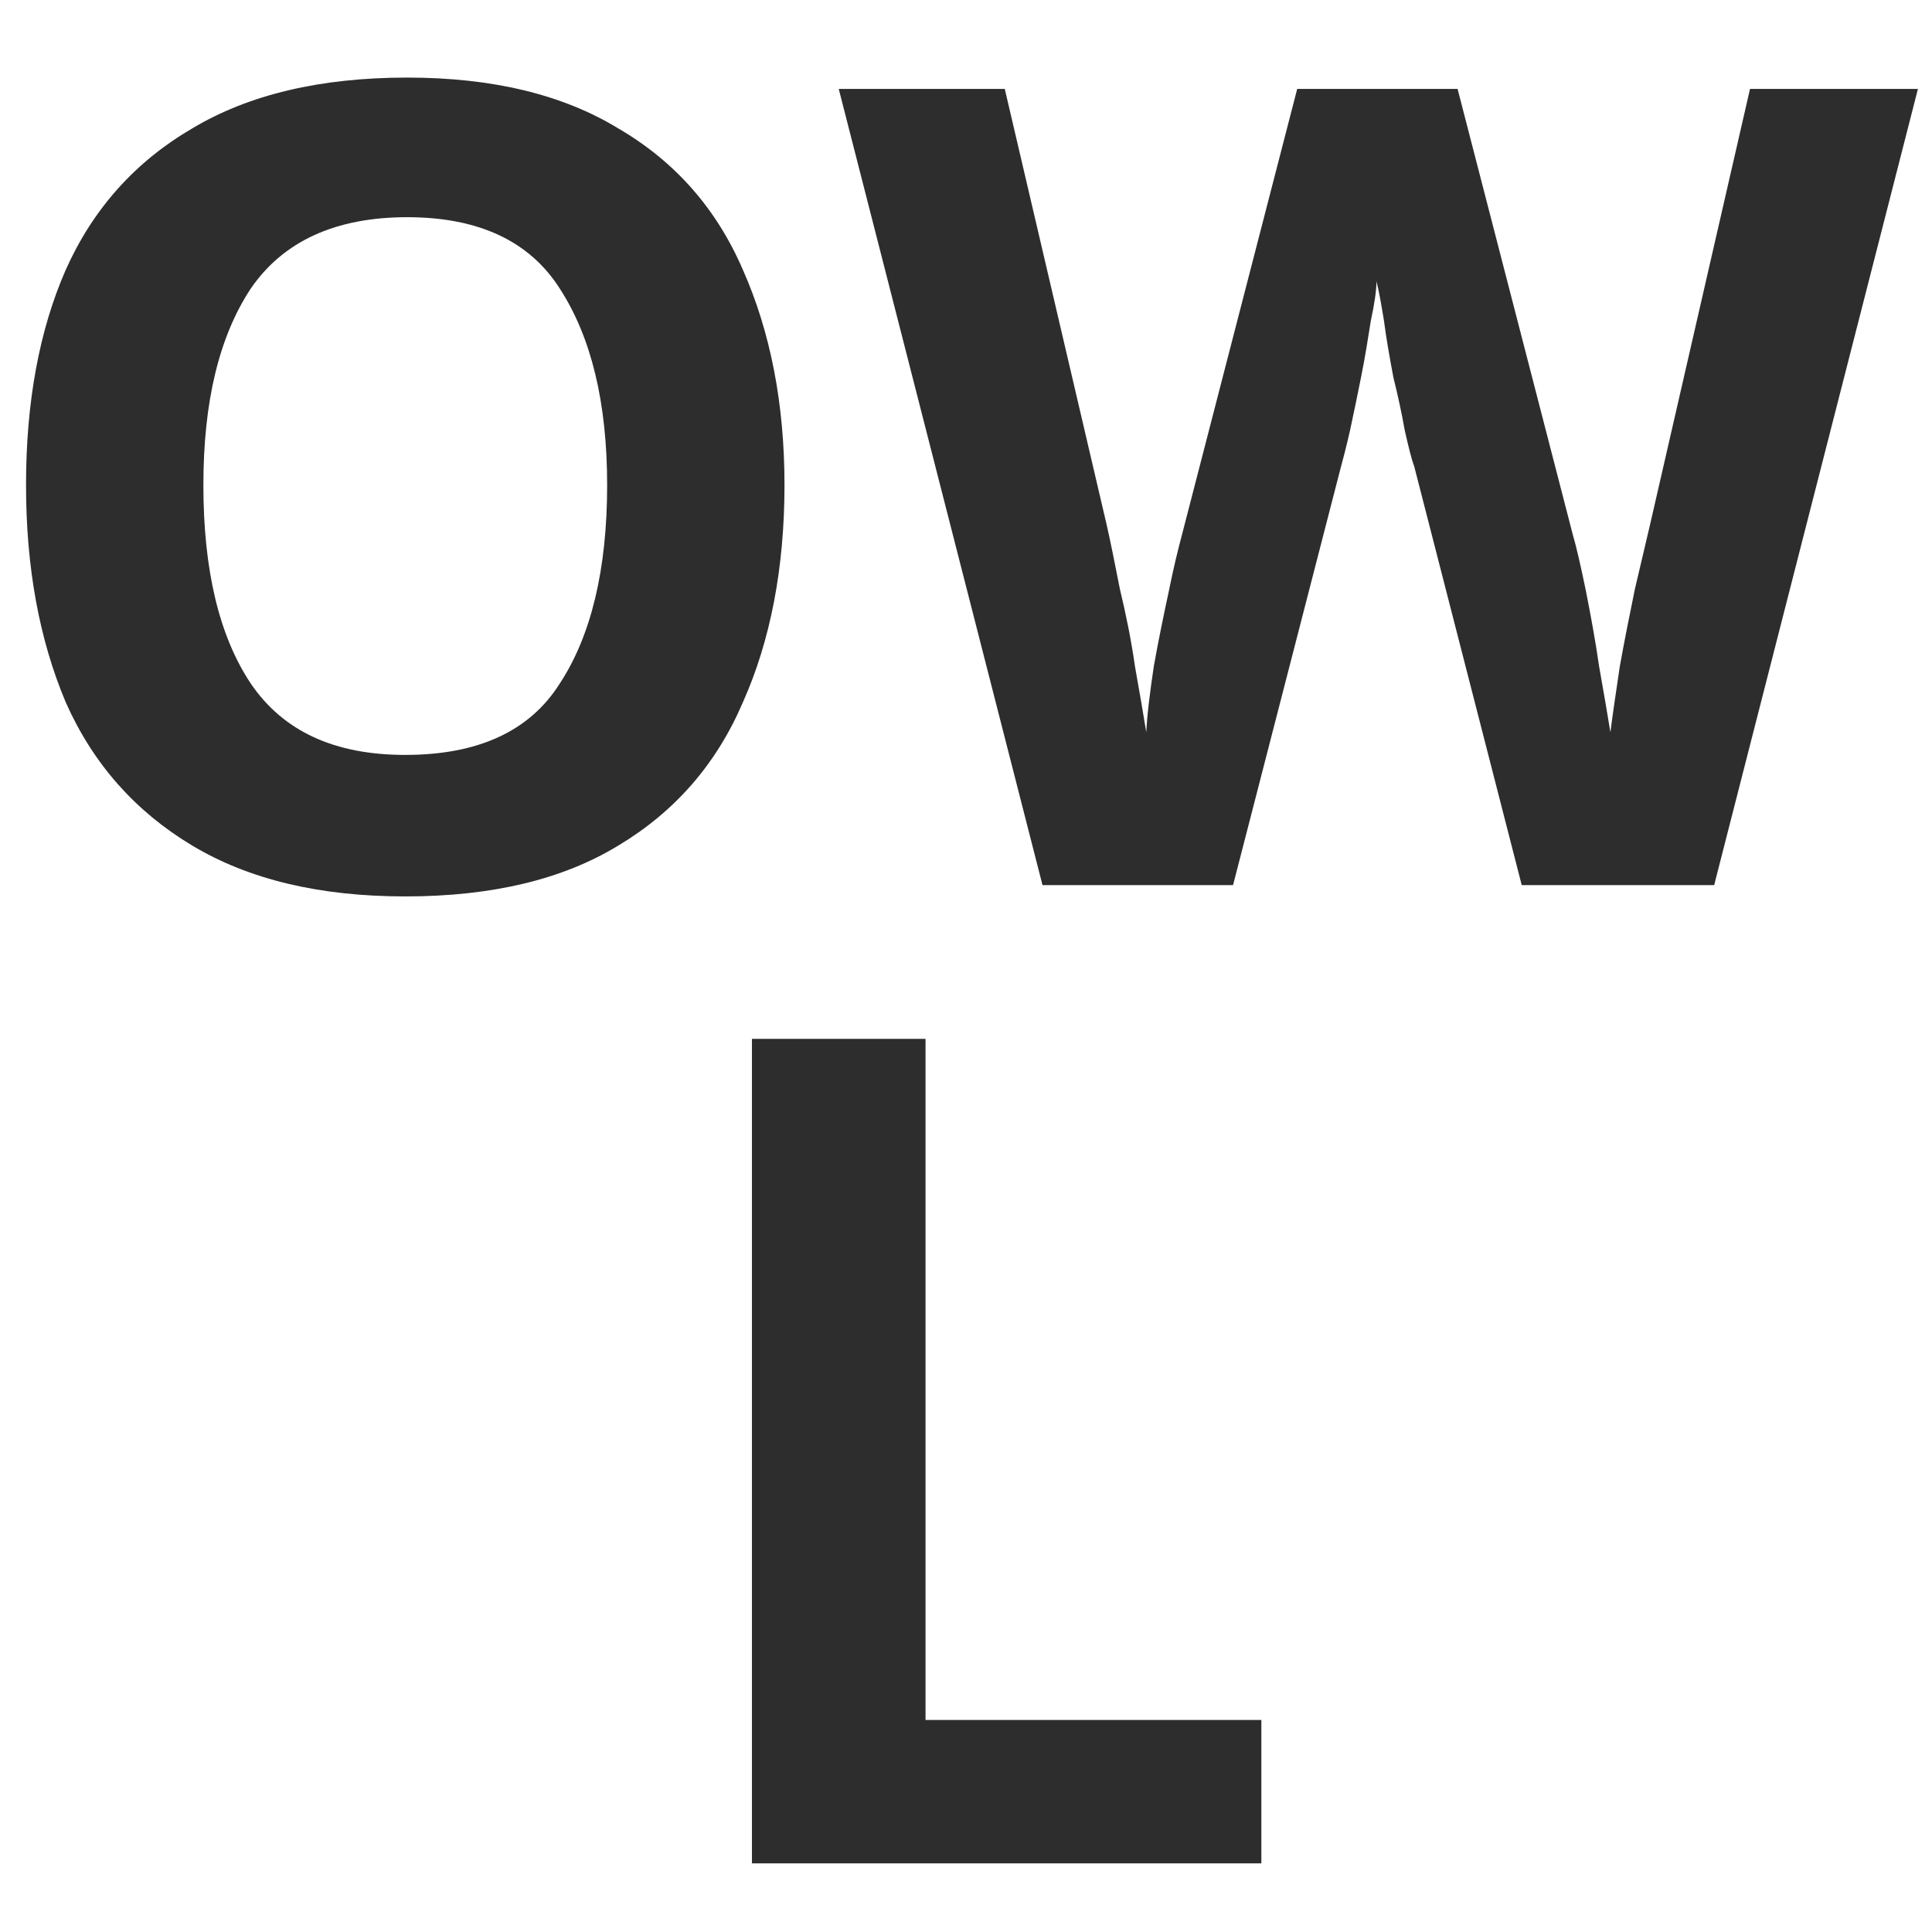
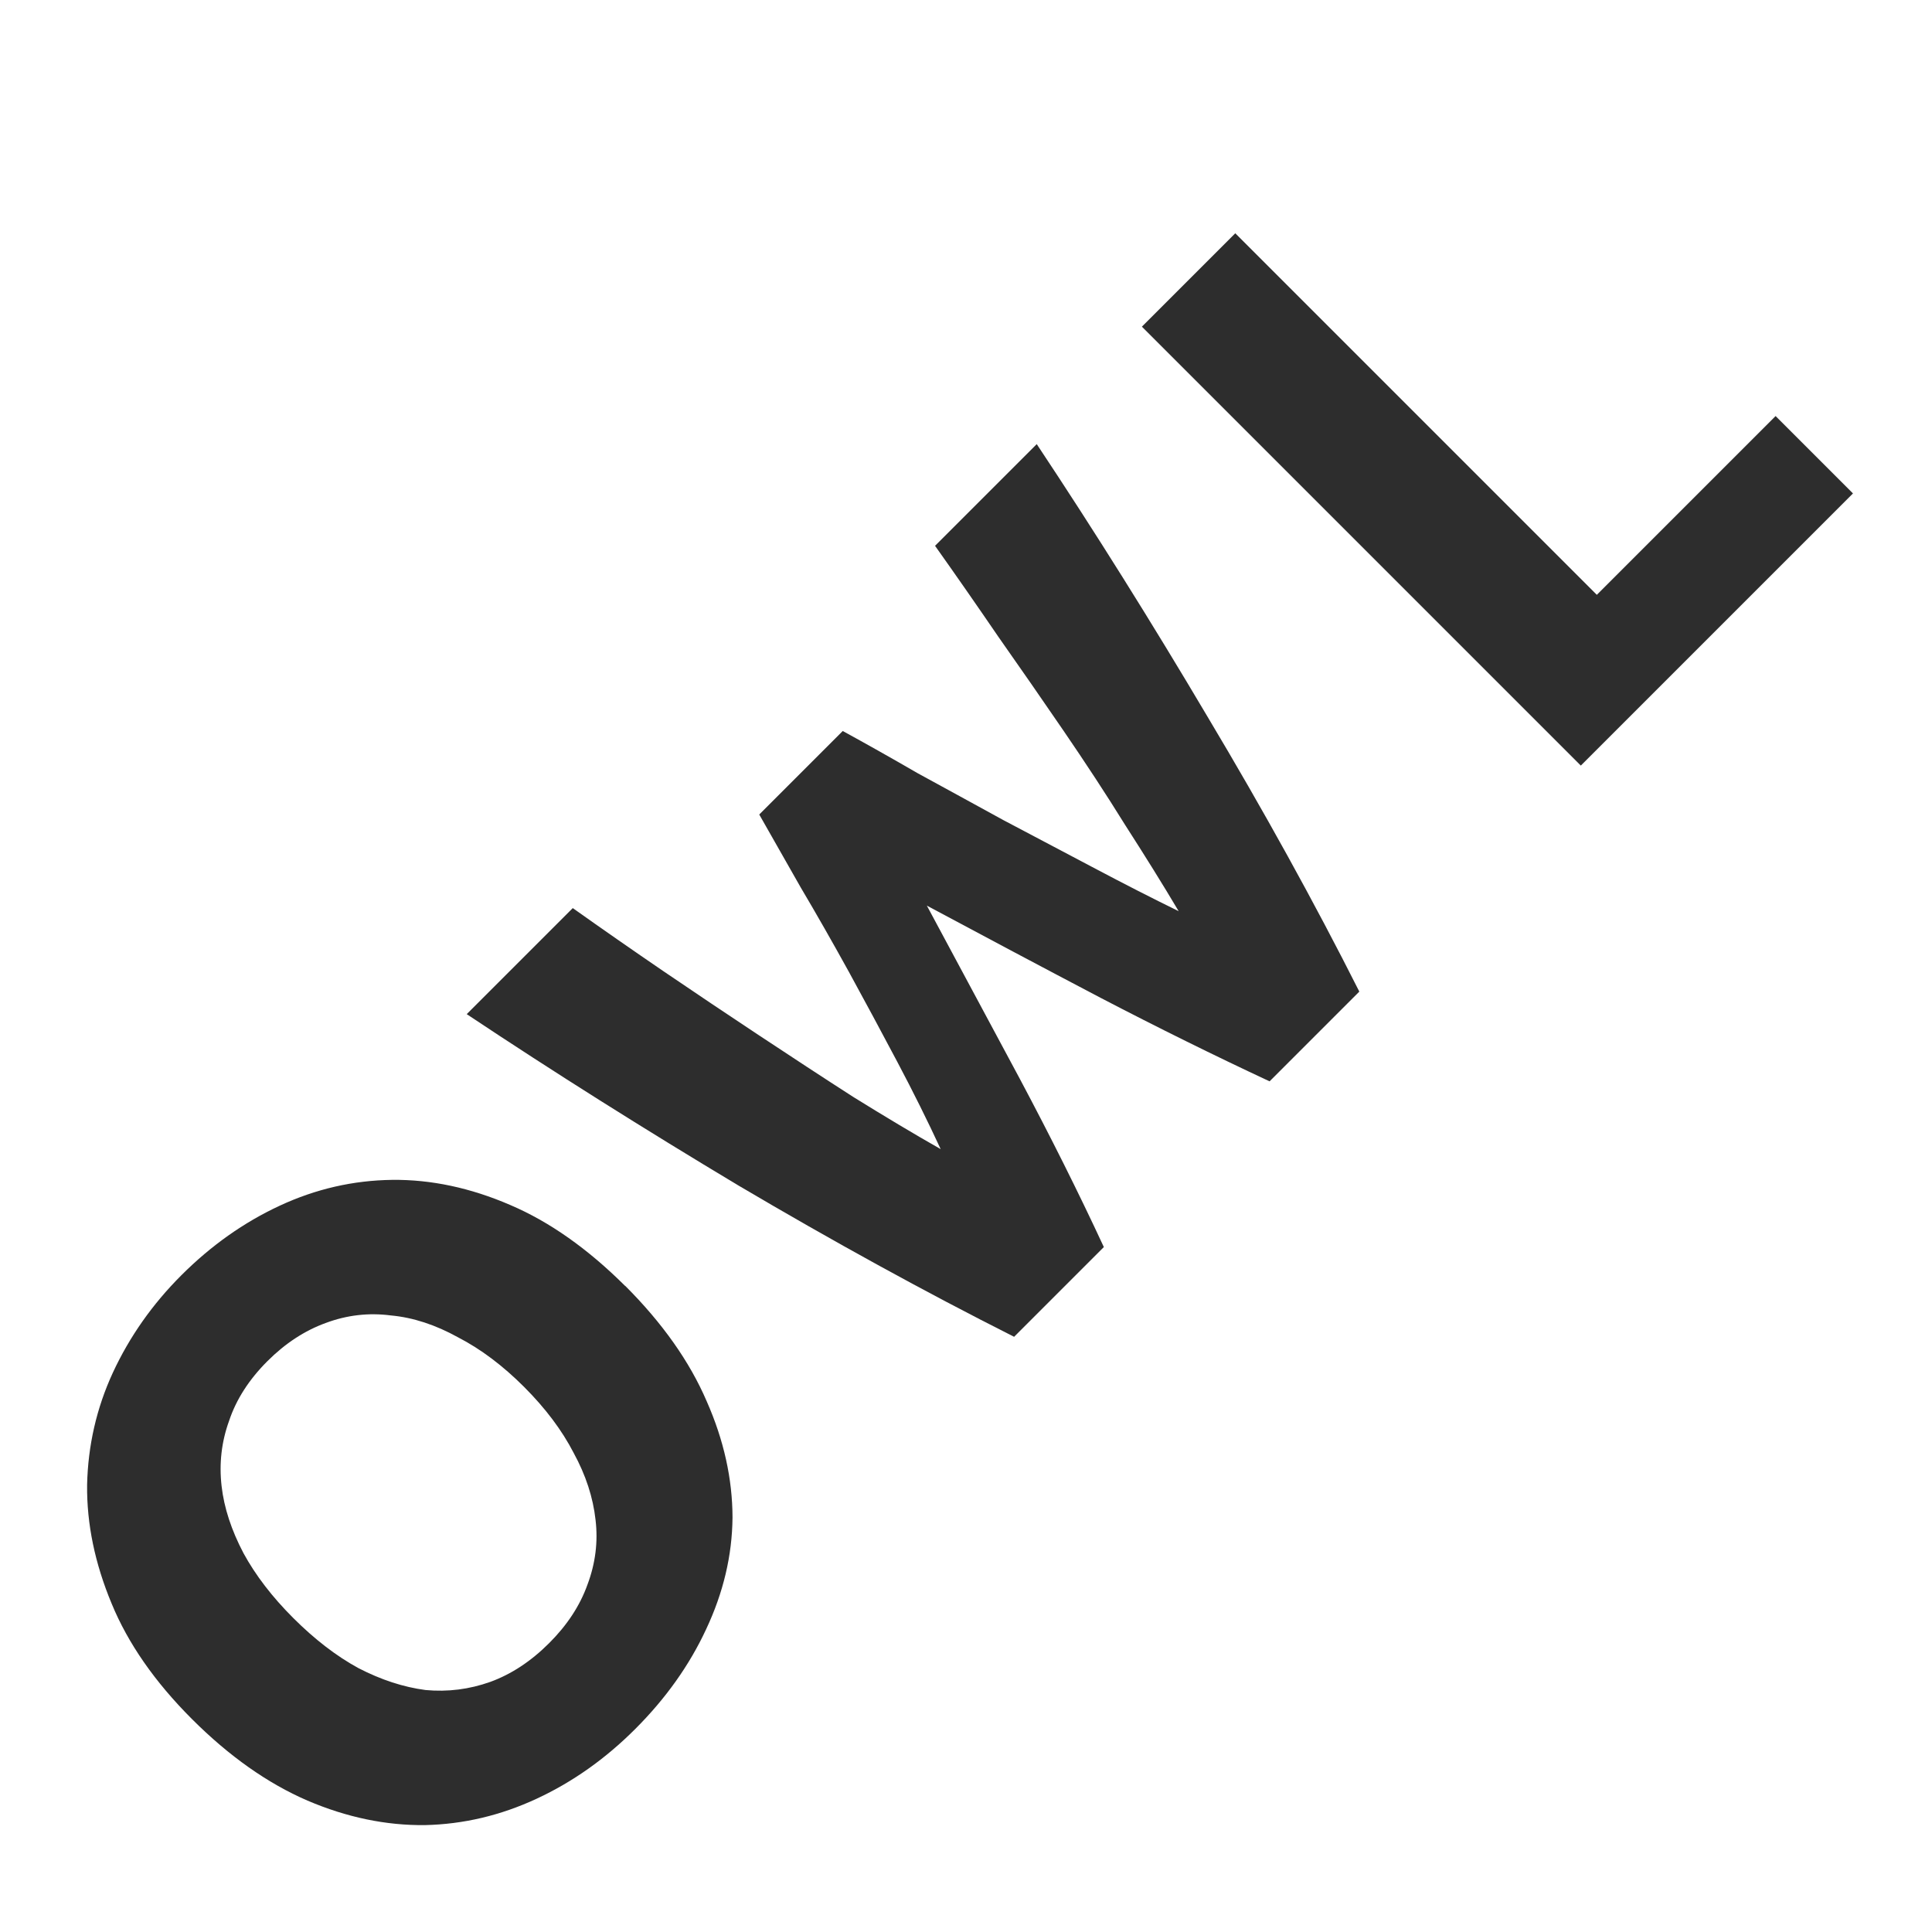
<svg xmlns="http://www.w3.org/2000/svg" width="16" height="16" id="svg3765" version="1.1">
  <defs id="defs3767" />
  <g id="layer1" transform="translate(0,-32)">
    <g id="layer1-4" transform="translate(0.2020297,-1.9622142e-8)">
      <g transform="translate(-0.3705977,-0.09089584)" id="layer1-9">
        <g id="layer1-9-3" transform="translate(-44.95179,-4.141626)">
-           <text xml:space="preserve" style="font-size:28.549px;font-style:normal;font-weight:normal;line-height:125%;letter-spacing:0px;word-spacing:0px;fill:#2d2d2d;fill-opacity:1;stroke:none;font-family:Sans" x="50.49" y="51.664" id="text2993">
-             <tspan x="50.49" y="51.664" style="font-size:9.567px;font-style:normal;font-variant:normal;font-weight:bold;font-stretch:normal;font-family:Ubuntu;-inkscape-font-specification:Ubuntu Bold;fill:#2d2d2d;fill-opacity:1" id="tspan2987">L</tspan>
+           <text xml:space="preserve" style="font-size:21.509px;font-style:normal;font-weight:normal;line-height:125%;letter-spacing:0px;word-spacing:0px;fill:#2d2d2d;fill-opacity:1;stroke:none;font-family:Sans" x="10.417" y="71.262" id="text2993" transform="matrix(0.7071068,-0.7071068,0.7071068,0.7071068,0,0)">
+             <tspan x="10.417" y="71.262" style="font-size:7.208px;font-style:normal;font-variant:normal;font-weight:bold;font-stretch:normal;fill:#2d2d2d;fill-opacity:1;font-family:Ubuntu;-inkscape-font-specification:Ubuntu Bold" id="tspan2987">L</tspan>
          </text>
-           <text xml:space="preserve" style="font-size:27.57px;font-style:normal;font-weight:normal;line-height:125%;letter-spacing:0px;word-spacing:0px;fill:#2d2d2d;fill-opacity:1;stroke:none;font-family:Sans" x="44.805" y="43.566" id="text2993-4">
-             <tspan x="44.805" y="43.566" style="font-size:9.239px;font-style:normal;font-variant:normal;font-weight:bold;font-stretch:normal;font-family:Ubuntu;-inkscape-font-specification:Ubuntu Bold;fill:#2d2d2d;fill-opacity:1" id="tspan2987-0">OW</tspan>
-           </text>
+           <g transform="matrix(0.7071068,-0.7071068,0.7071068,0.7071068,0,0)" style="font-size:21.94px;font-style:normal;font-weight:normal;line-height:125%;letter-spacing:0px;word-spacing:0px;fill:#2d2d2d;fill-opacity:1;stroke:none;font-family:Sans" id="text2993-4">
+             <path d="m -1.473,68.716 c -1.5e-6,0.25 0.029,0.475 0.088,0.676 0.064,0.201 0.152,0.375 0.265,0.522 0.118,0.142 0.26,0.252 0.426,0.331 0.167,0.078 0.358,0.118 0.573,0.118 0.211,10e-7 0.399,-0.039 0.566,-0.118 0.172,-0.078 0.314,-0.189 0.426,-0.331 0.118,-0.147 0.206,-0.321 0.265,-0.522 0.064,-0.201 0.096,-0.426 0.096,-0.676 -4.3e-6,-0.25 -0.032,-0.475 -0.096,-0.676 -0.059,-0.206 -0.147,-0.38 -0.265,-0.522 -0.113,-0.147 -0.255,-0.26 -0.426,-0.338 -0.167,-0.078 -0.355,-0.118 -0.566,-0.118 -0.216,4e-6 -0.407,0.042 -0.573,0.125 -0.167,0.078 -0.309,0.191 -0.426,0.338 -0.113,0.142 -0.201,0.316 -0.265,0.522 -0.059,0.201 -0.088,0.424 -0.088,0.669 m 3.889,0 c -5.5e-6,0.436 -0.066,0.821 -0.199,1.154 -0.127,0.328 -0.304,0.605 -0.529,0.831 -0.225,0.221 -0.495,0.387 -0.809,0.5 -0.309,0.113 -0.642,0.169 -1,0.169 -0.348,0 -0.676,-0.056 -0.985,-0.169 -0.309,-0.113 -0.578,-0.279 -0.809,-0.5 -0.23,-0.225 -0.412,-0.502 -0.544,-0.831 -0.132,-0.333 -0.199,-0.718 -0.199,-1.154 -3e-7,-0.436 0.069,-0.819 0.206,-1.147 0.137,-0.333 0.321,-0.613 0.551,-0.838 0.235,-0.225 0.505,-0.395 0.809,-0.507 0.309,-0.113 0.632,-0.169 0.97,-0.169 0.348,5e-6 0.676,0.056 0.985,0.169 0.309,0.113 0.578,0.282 0.809,0.507 0.23,0.225 0.412,0.505 0.544,0.838 0.132,0.328 0.198,0.711 0.199,1.147" style="font-size:7.352px;font-variant:normal;font-weight:bold;font-stretch:normal;fill:#2d2d2d;font-family:Ubuntu;-inkscape-font-specification:Ubuntu Bold" id="path2990" />
+             <path d="m 6.939,66.741 c 0.059,0.201 0.123,0.429 0.191,0.684 0.074,0.25 0.149,0.51 0.228,0.779 0.083,0.27 0.167,0.539 0.25,0.809 0.083,0.27 0.164,0.52 0.243,0.75 0.064,-0.25 0.127,-0.522 0.191,-0.816 0.069,-0.294 0.132,-0.598 0.191,-0.912 0.059,-0.314 0.115,-0.625 0.169,-0.934 0.059,-0.314 0.113,-0.615 0.162,-0.904 l 1.191,0 C 9.583,67.05 9.384,67.915 9.159,68.793 8.938,69.67 8.698,70.503 8.438,71.292 l -1.051,0 C 7.216,70.822 7.049,70.329 6.887,69.815 6.725,69.295 6.566,68.775 6.409,68.256 6.253,68.775 6.096,69.295 5.939,69.815 5.782,70.329 5.618,70.822 5.446,71.292 l -1.051,0 C 4.135,70.503 3.893,69.67 3.667,68.793 3.447,67.915 3.25,67.05 3.079,66.197 l 1.242,0 c 0.049,0.289 0.103,0.591 0.162,0.904 0.059,0.309 0.12,0.62 0.184,0.934 0.064,0.314 0.127,0.618 0.191,0.912 0.069,0.294 0.137,0.566 0.206,0.816 0.088,-0.24 0.174,-0.495 0.257,-0.765 0.083,-0.27 0.164,-0.539 0.243,-0.809 0.078,-0.27 0.149,-0.529 0.213,-0.779 0.069,-0.25 0.13,-0.473 0.184,-0.669 l 0.978,0" style="font-size:7.352px;font-variant:normal;font-weight:bold;font-stretch:normal;fill:#2d2d2d;font-family:Ubuntu;-inkscape-font-specification:Ubuntu Bold" id="path2992" />
+           </g>
        </g>
      </g>
    </g>
  </g>
</svg>
